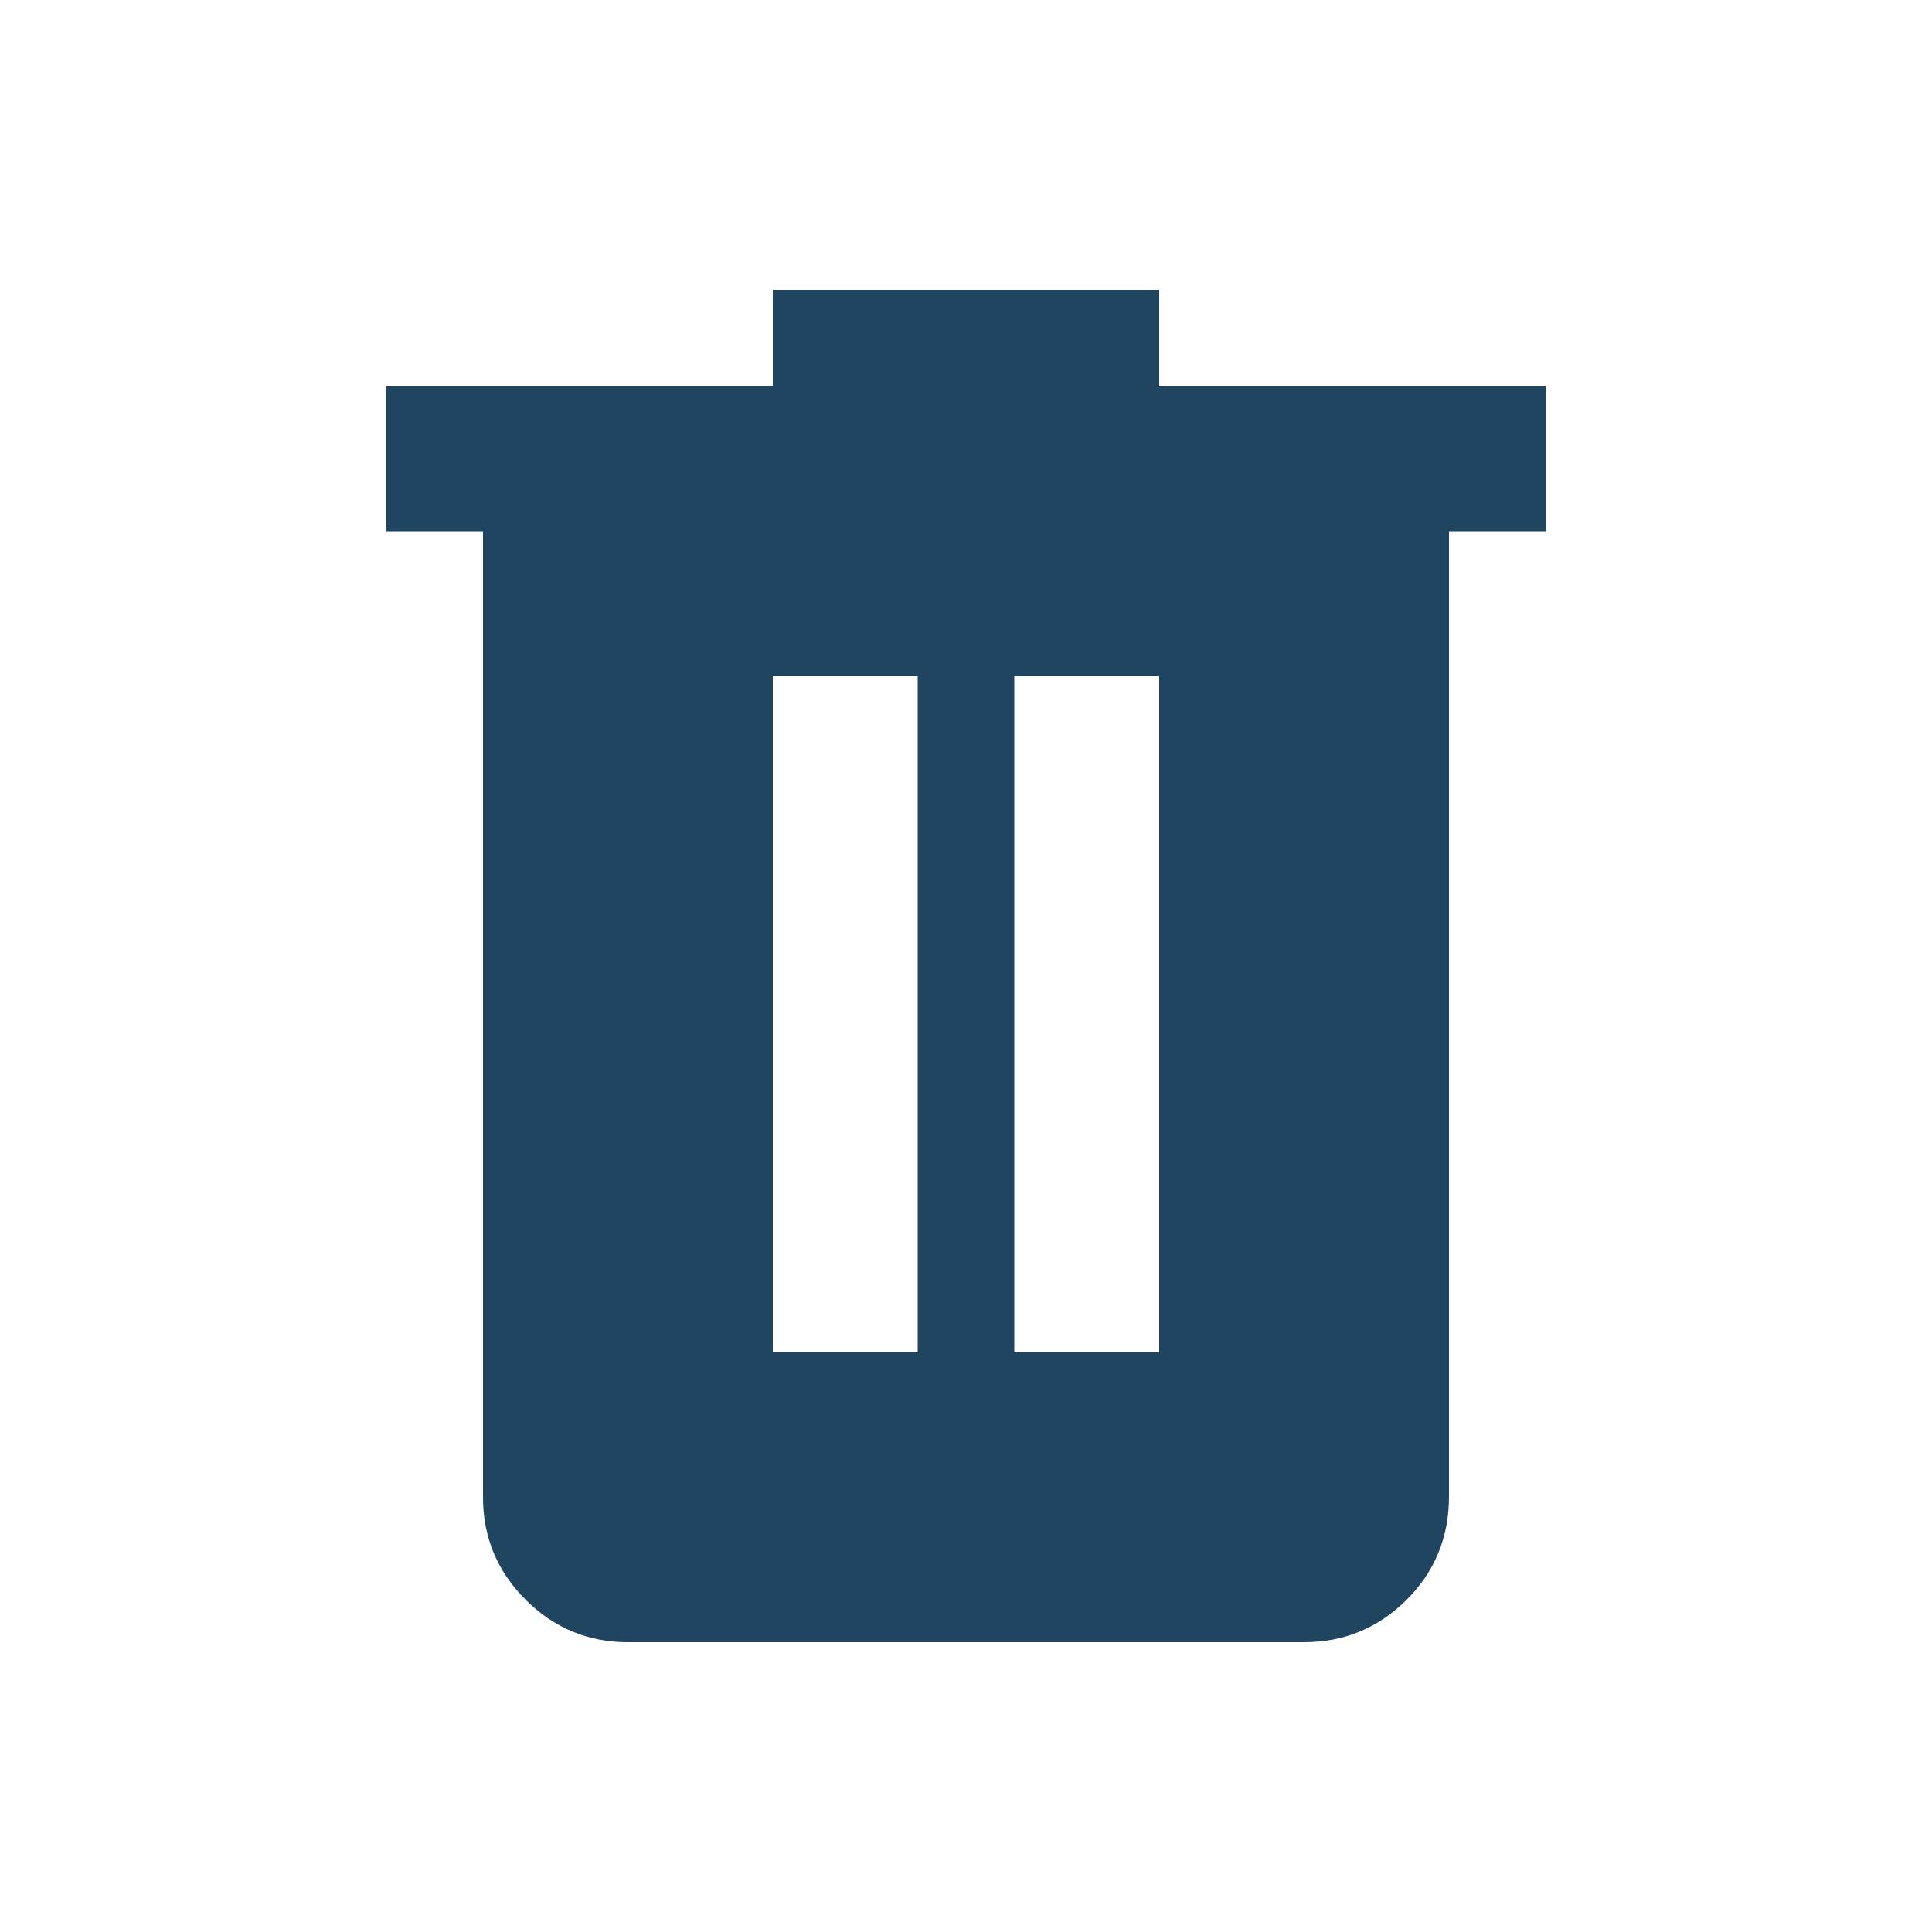
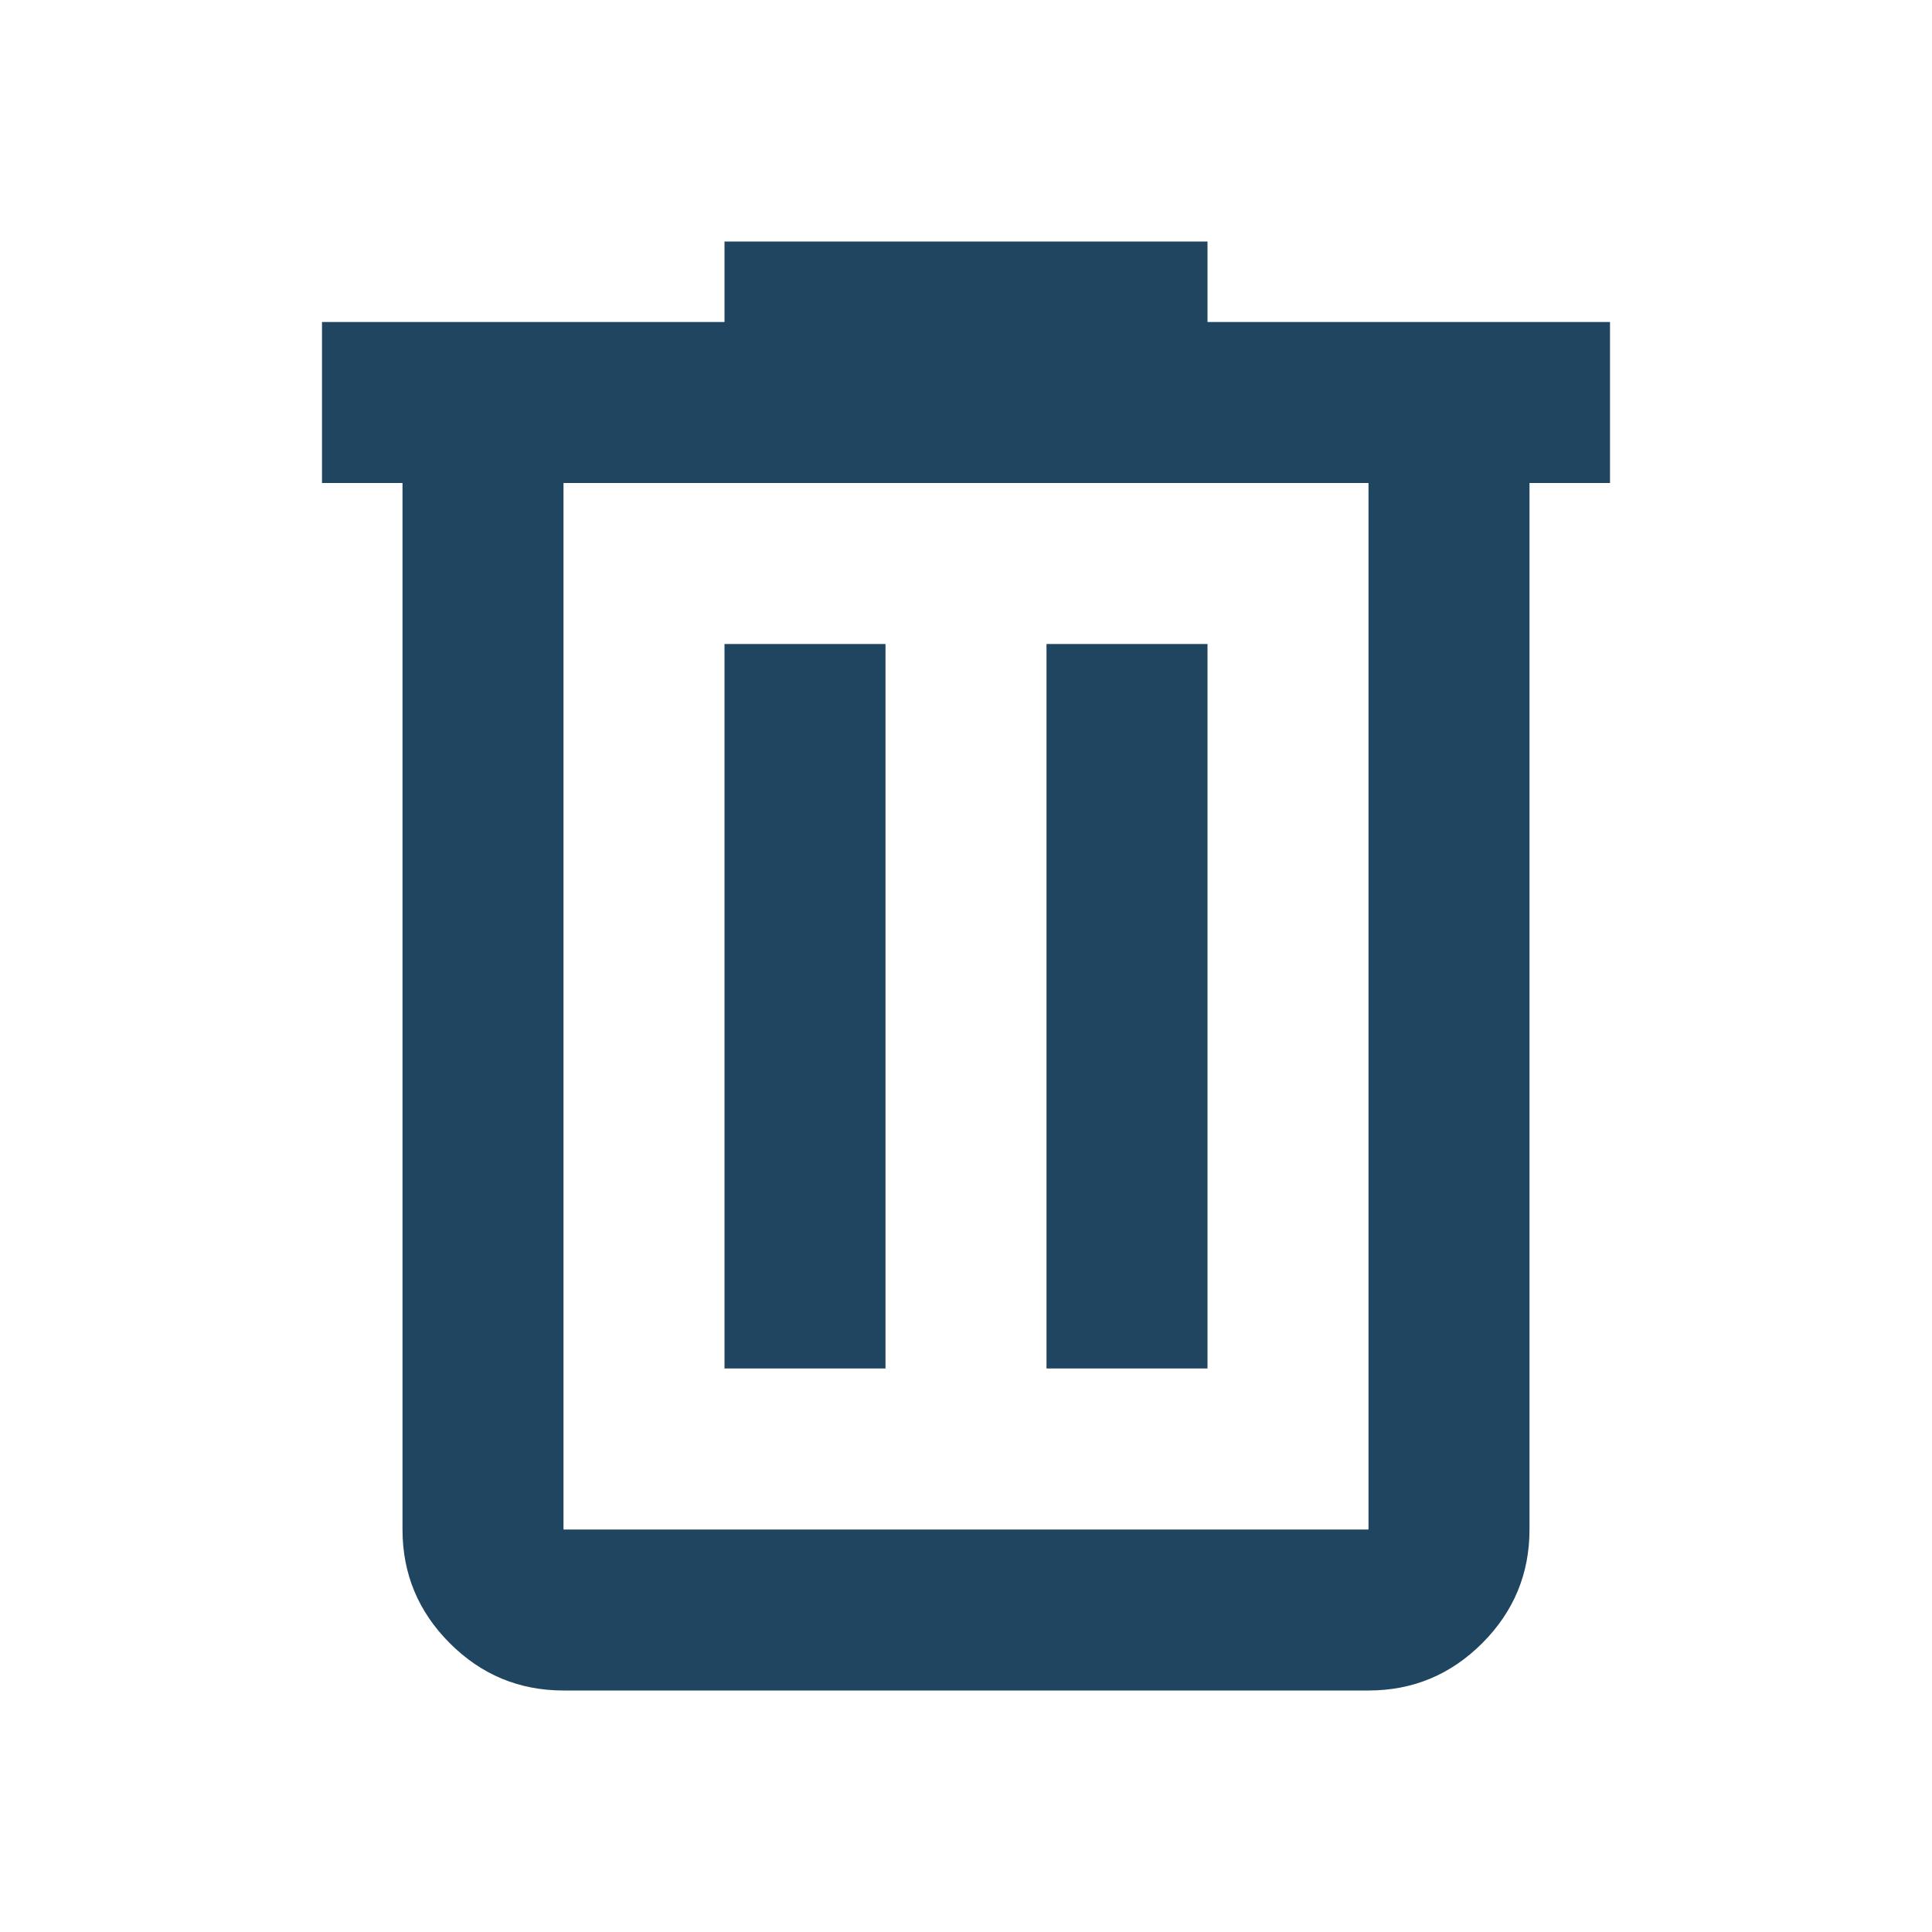
- <svg xmlns="http://www.w3.org/2000/svg" height="20px" viewBox="0 -960 960 960" width="20px" fill="#204560">
-   <path d="M312-144q-29.7 0-50.85-21.15Q240-186.3 240-216v-480h-48v-72h192v-48h192v48h192v72h-48v479.57Q720-186 698.85-165T648-144H312Zm72-144h72v-336h-72v336Zm120 0h72v-336h-72v336Z" />
+ <svg xmlns="http://www.w3.org/2000/svg" height="24px" viewBox="0 -960 960 960" width="24px" fill="#204560">
+   <path d="M280-120q-33 0-56.5-23.5T200-200v-520h-40v-80h200v-40h240v40h200v80h-40v520q0 33-23.5 56.5T680-120H280Zm400-600H280v520h400v-520ZM360-280h80v-360h-80v360Zm160 0h80v-360h-80v360ZM280-720v520-520Z" />
</svg>
